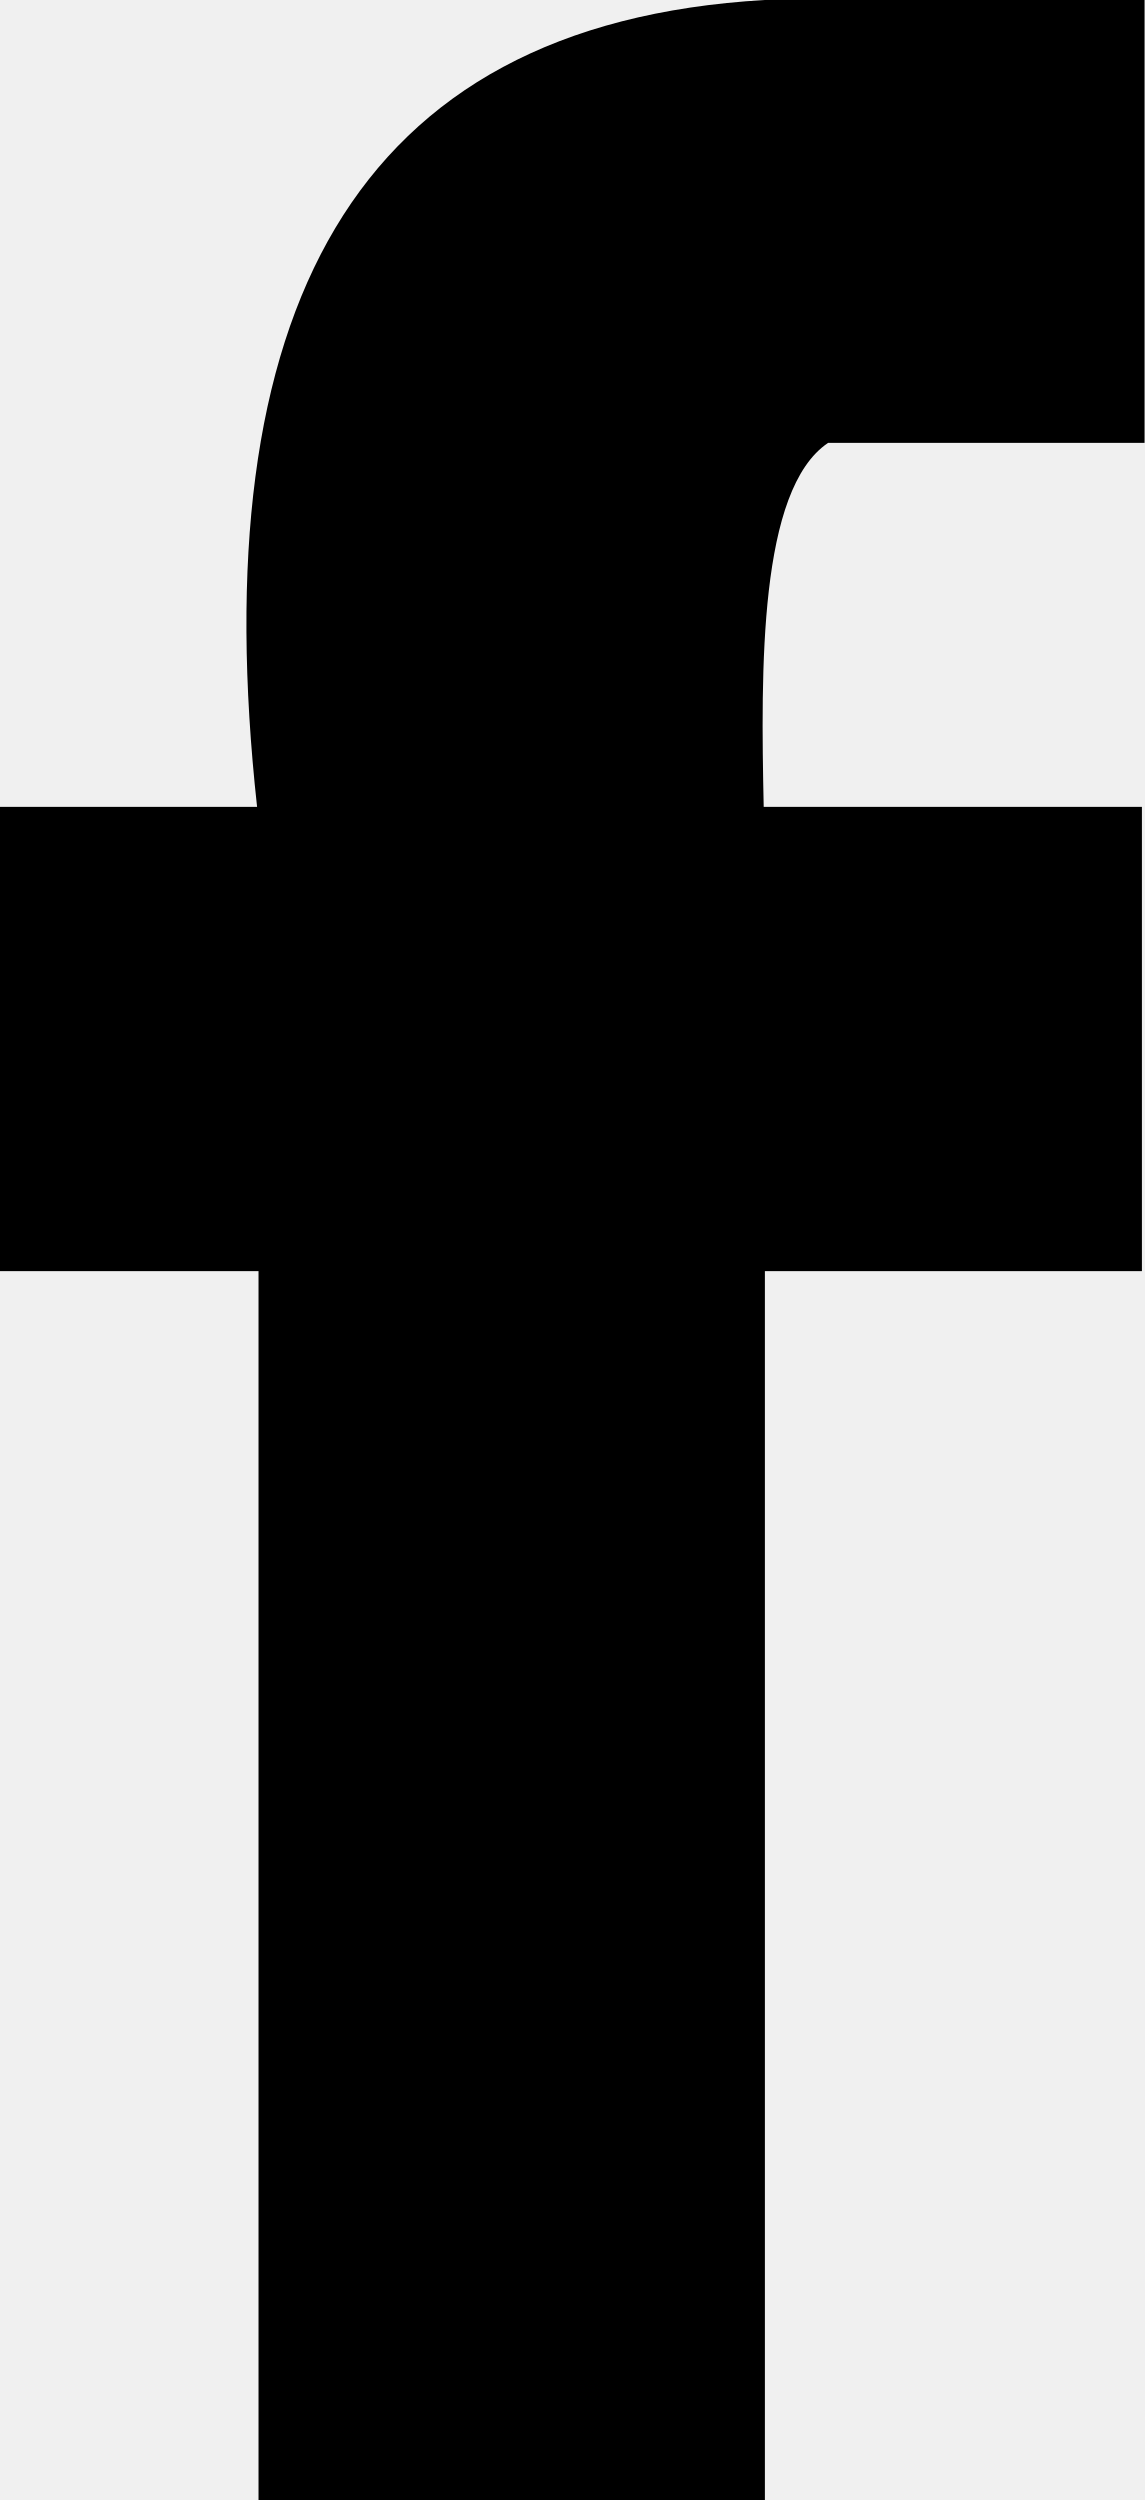
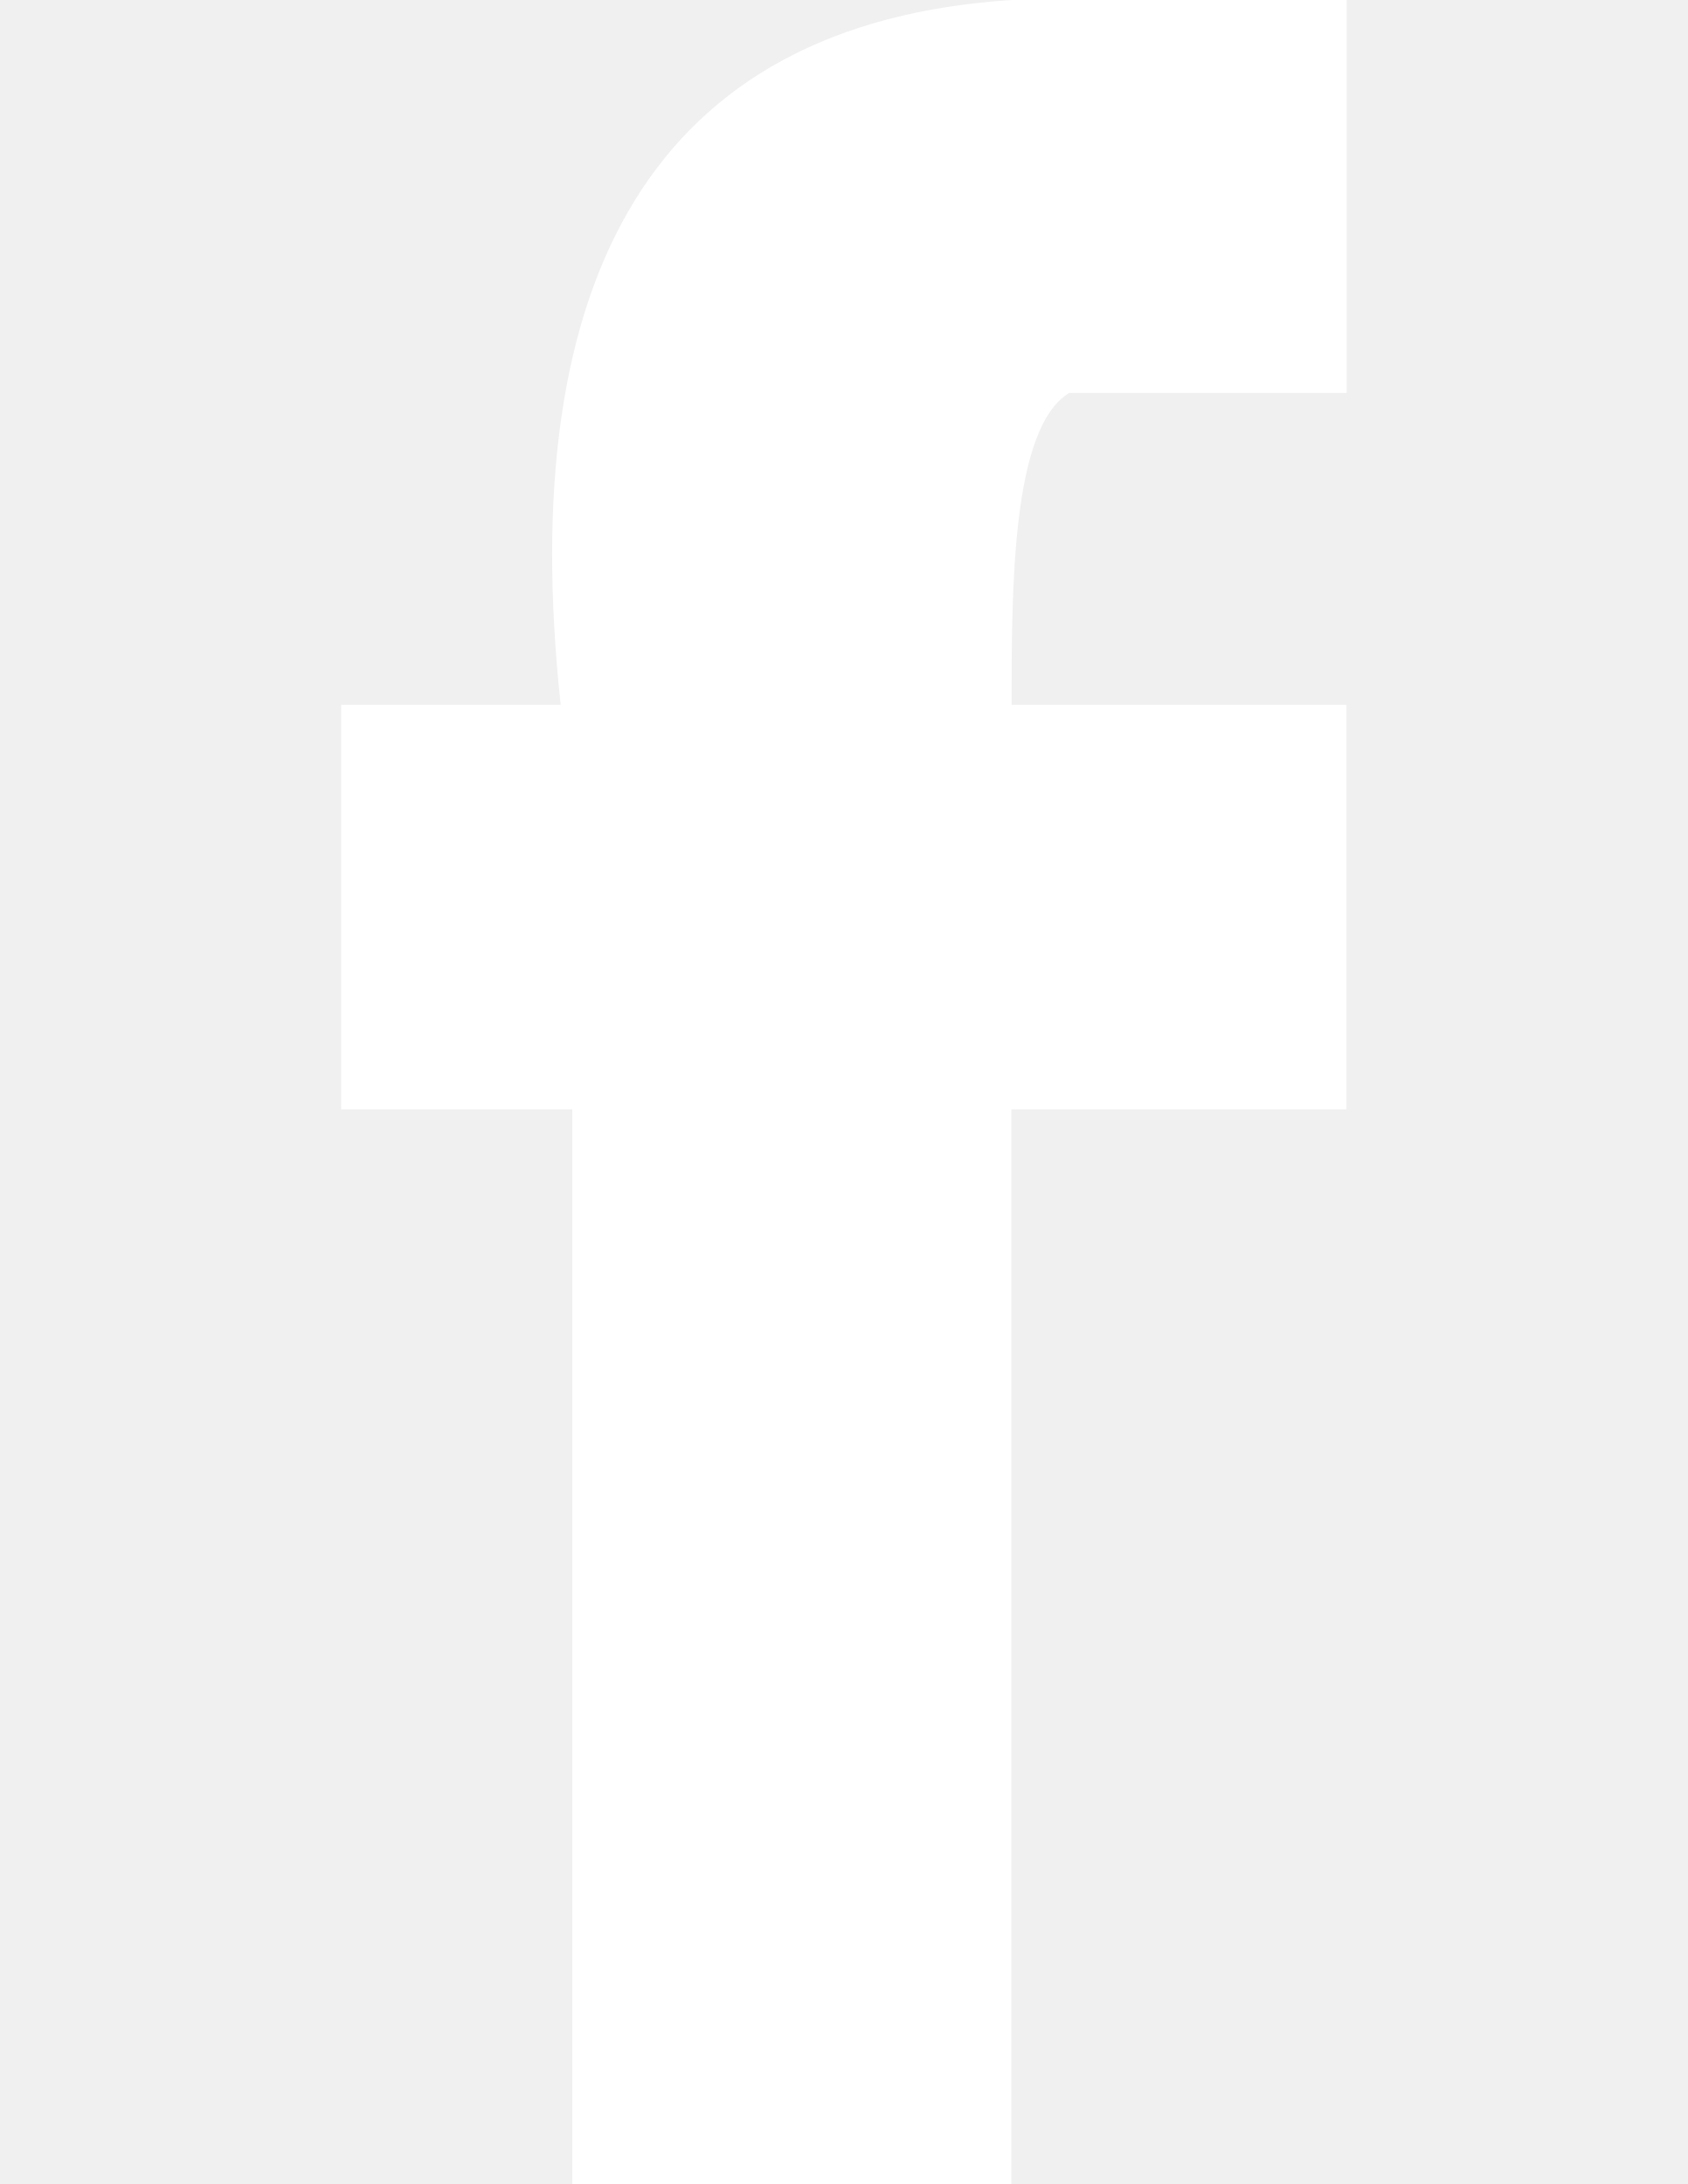
- <svg xmlns="http://www.w3.org/2000/svg" version="1.0" id="Layer_1" x="0px" y="0px" width="8.672px" height="18.944px" viewBox="0 0 8.672 18.944" enable-background="new 0 0 8.672 18.944" xml:space="preserve">
-   <path d="M6.275,3.356c0.799,0,1.599,0,2.398,0c0-1.119,0-2.237,0-3.356c-0.959,0-1.92,0-2.878,0C2.656,0.181,1.54,2.387,1.948,6.114  H0v3.518h1.959c0,3.104,0,6.208,0,9.312c1.279,0,2.559,0,3.837,0c0-3.104,0-6.208,0-9.312h2.857V6.114H5.787  C5.765,5.069,5.75,3.709,6.275,3.356z" />
+ <svg xmlns="http://www.w3.org/2000/svg" version="1.1" id="Layer_1" x="0px" y="0px" viewBox="0 0 612 792" enable-background="new 0 0 612 792" xml:space="preserve">
+   <path fill="#FFFFFF" d="M387.7,142.5c33.5,0,67,0,100.6,0c0-46.1,0-92.2,0-142.5c-41.9,0-79.6,0-121.5,0  C236.9,8.4,186.6,100.6,203.3,255.6h-79.6v146.7h83.8c0,129.9,0,259.8,0,389.7c54.5,0,109,0,159.2,0c0-129.9,0-259.8,0-389.7h121.5  V255.6H366.8C366.8,213.7,366.8,155,387.7,142.5z" />
</svg>
